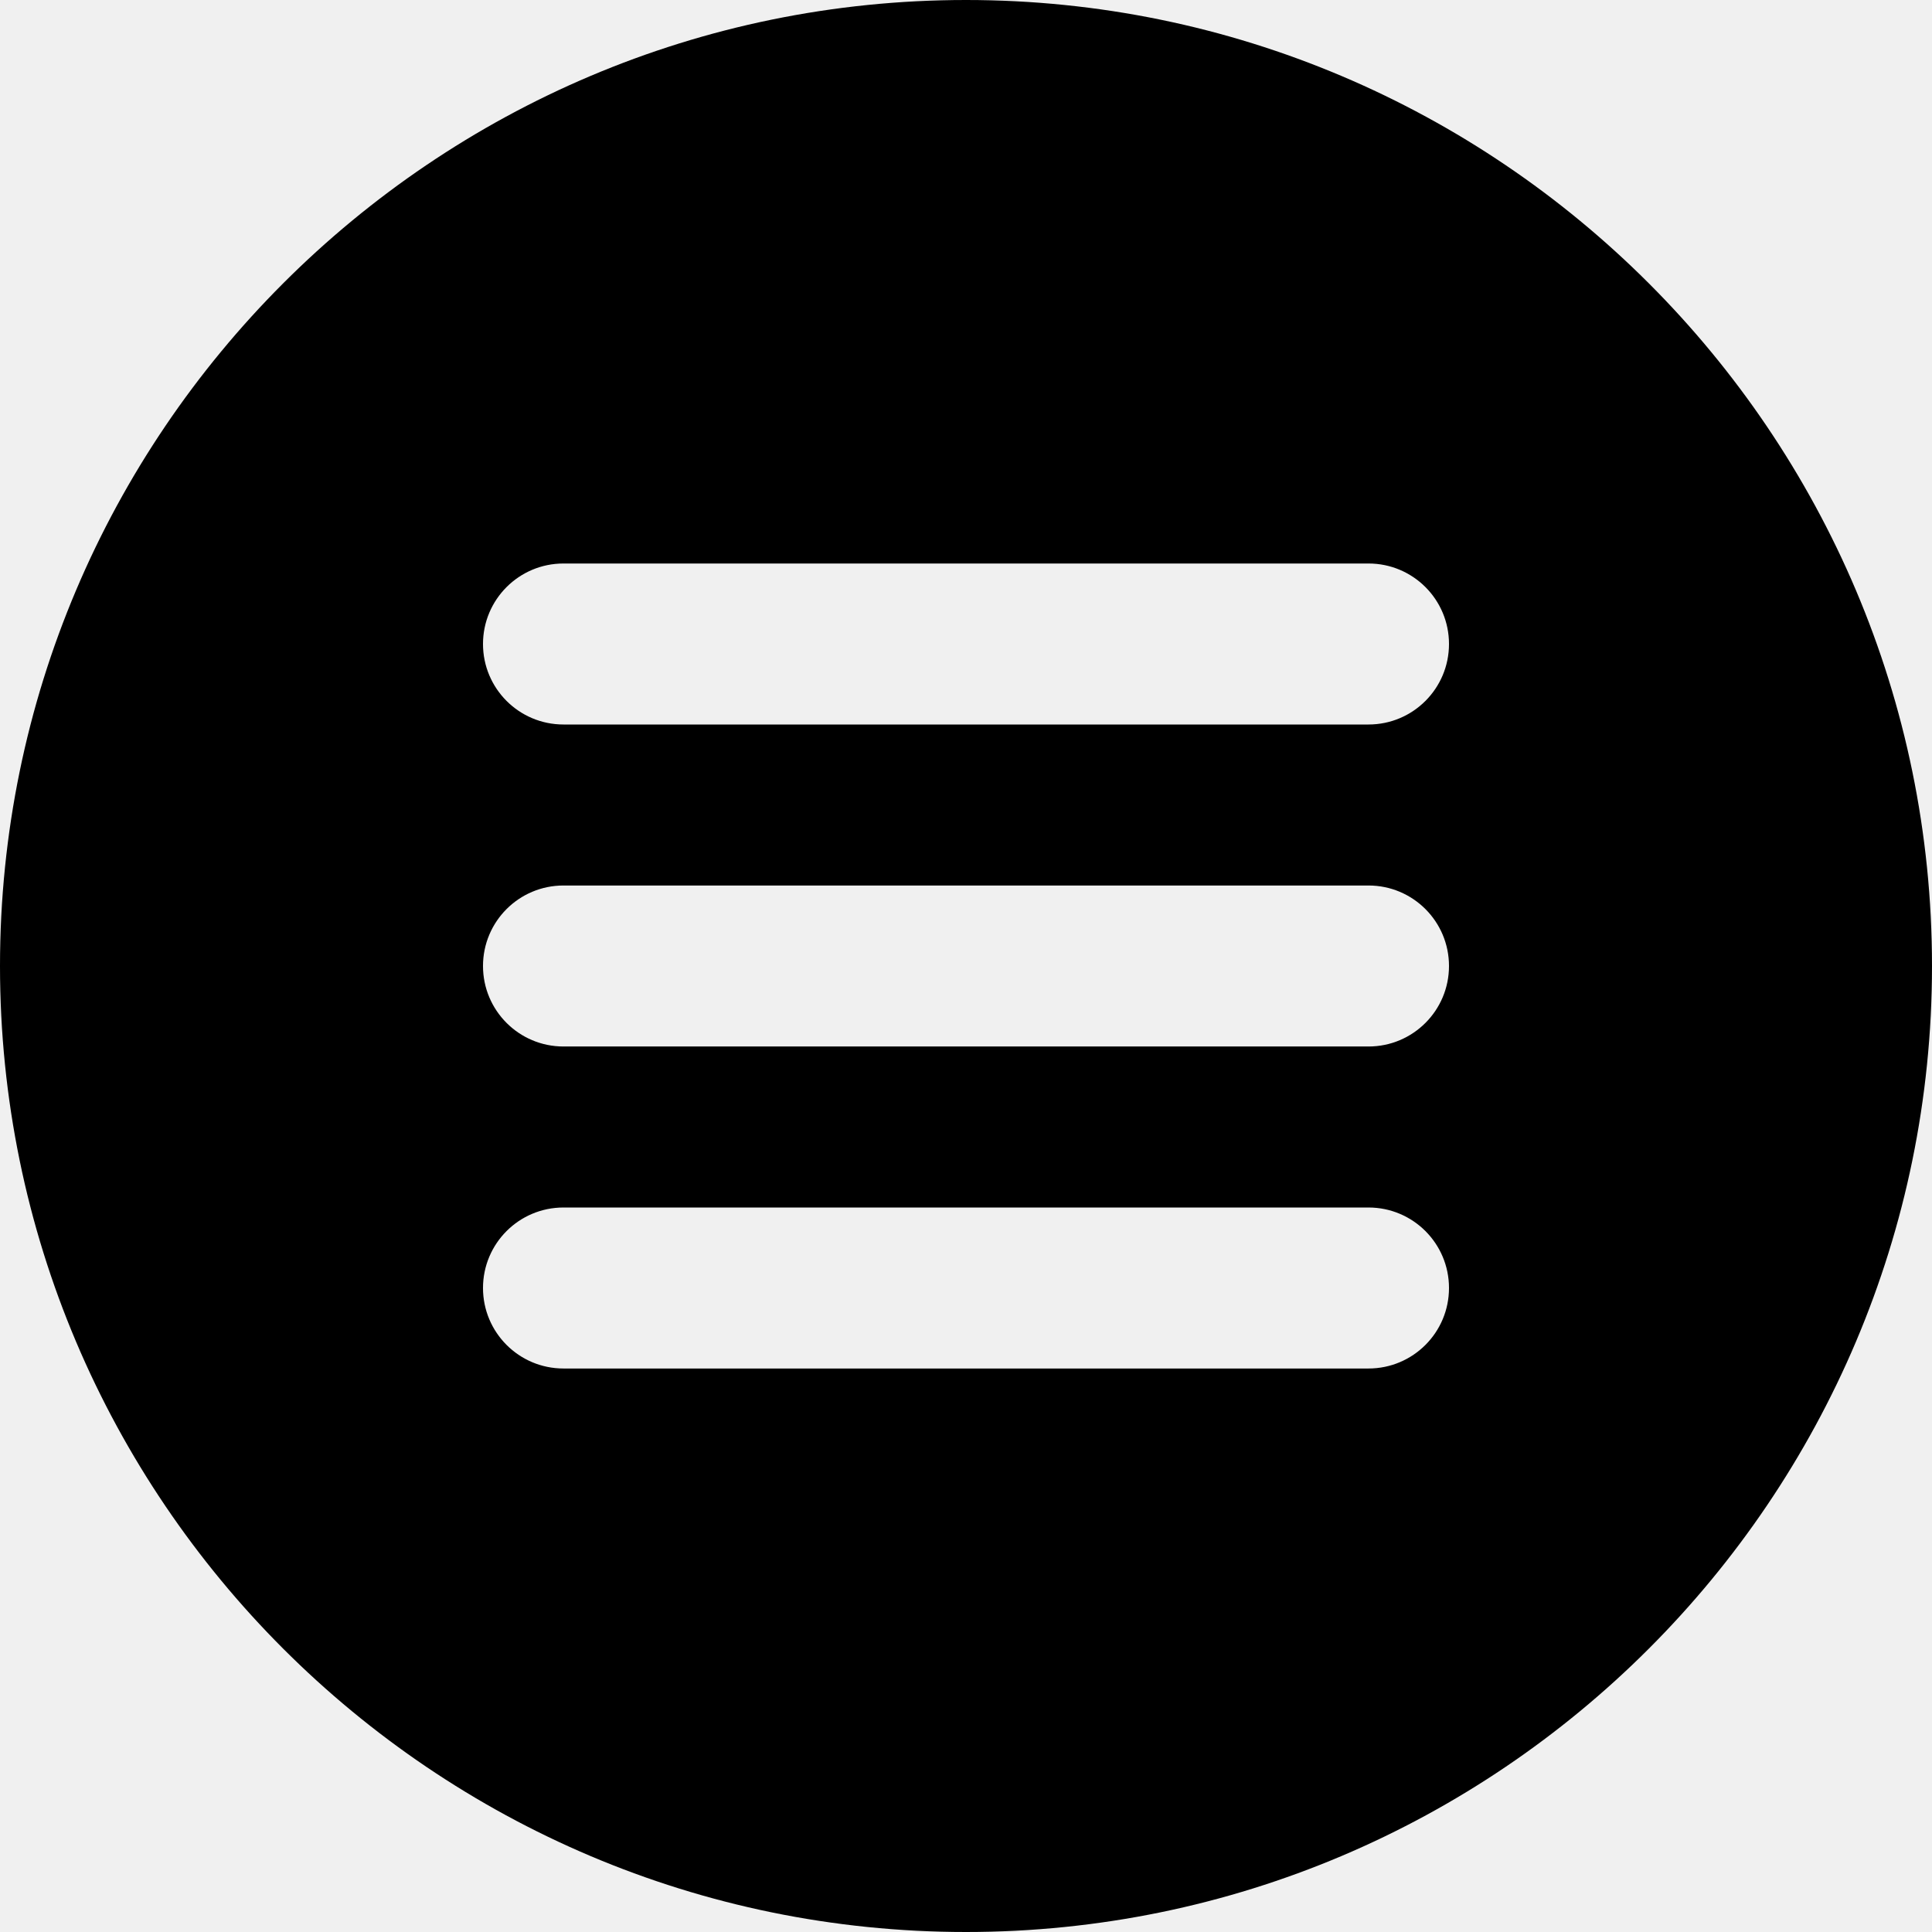
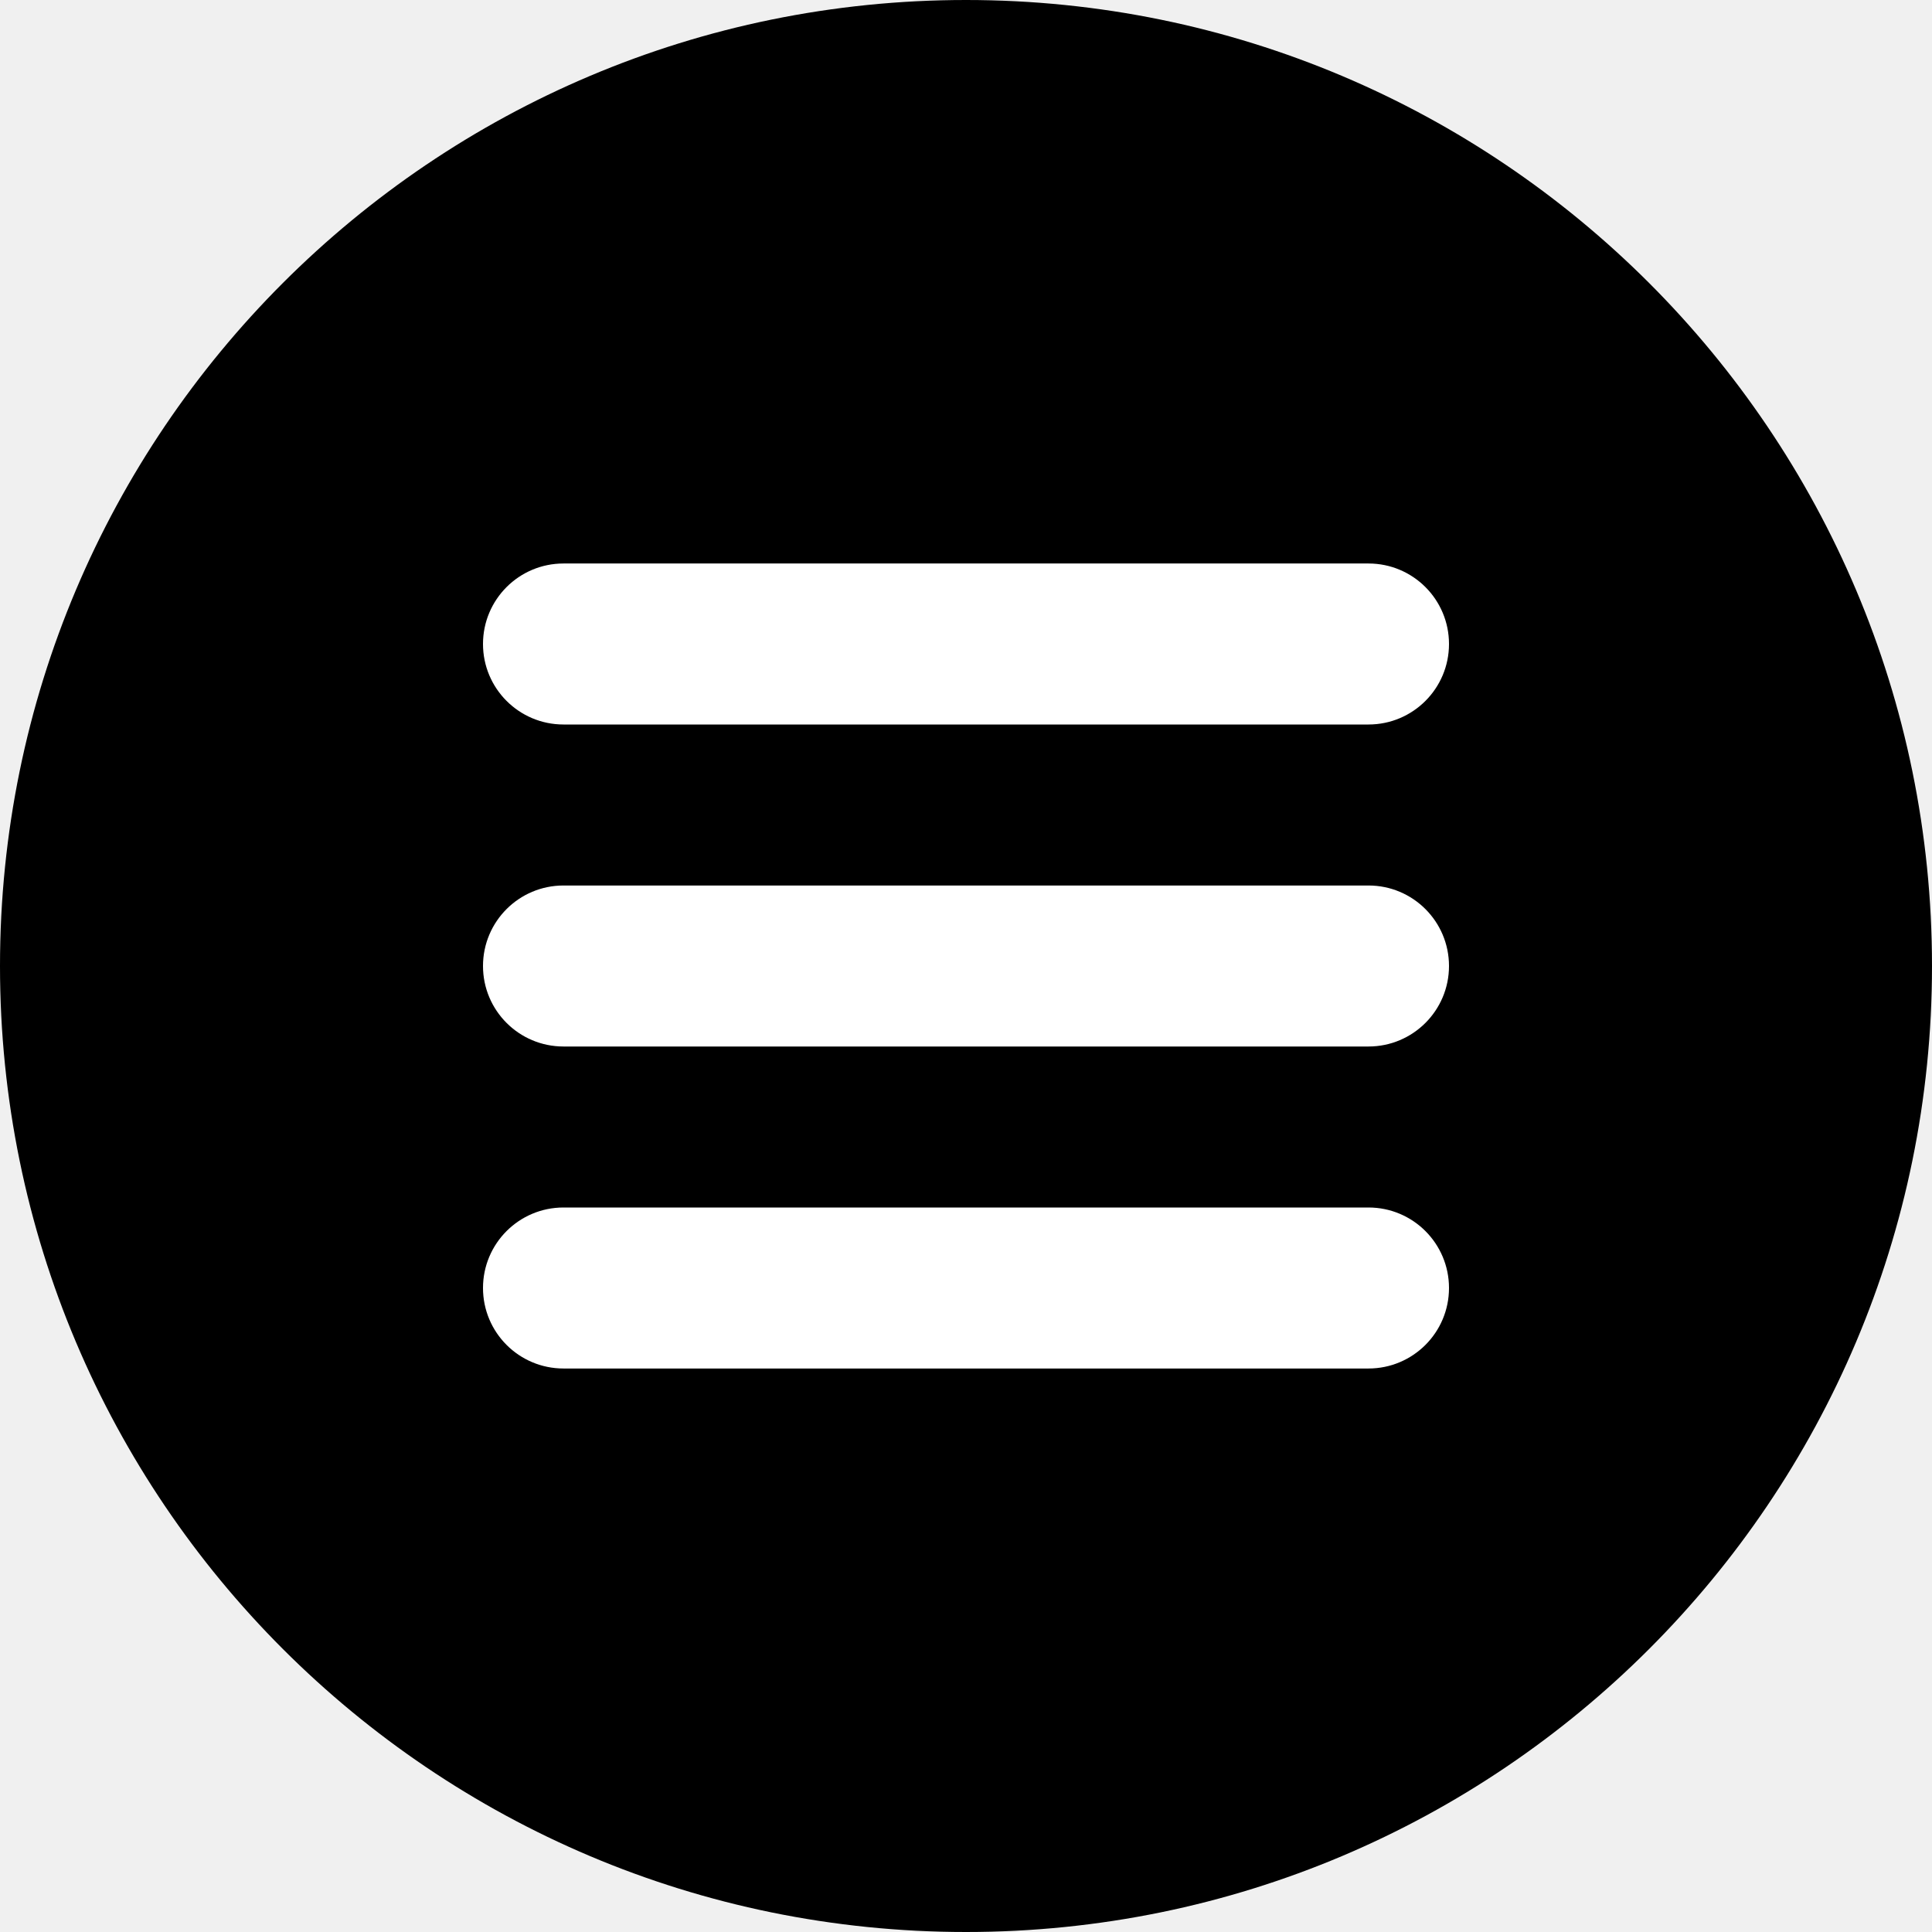
- <svg xmlns="http://www.w3.org/2000/svg" viewBox="0 0 512 512" fill="#000000">
-   <path d="M256 0C114.837 0 0 114.837 0 256s114.837 256 256 256 256-114.837 256-256S397.163 0 256 0m106.667 362.667H149.333c-11.797 0-21.333-9.557-21.333-21.333s9.536-21.333 21.333-21.333h213.333c11.797 0 21.333 9.557 21.333 21.333.001 11.775-9.535 21.333-21.332 21.333m0-85.334H149.333C137.536 277.333 128 267.776 128 256s9.536-21.333 21.333-21.333h213.333c11.797 0 21.333 9.557 21.333 21.333s-9.535 21.333-21.332 21.333m0-85.333H149.333C137.536 192 128 182.443 128 170.667s9.536-21.333 21.333-21.333h213.333c11.797 0 21.333 9.557 21.333 21.333S374.464 192 362.667 192" />
+ <svg xmlns="http://www.w3.org/2000/svg" viewBox="0 0 512 512" fill="none">
+   <circle cx="256" cy="256" r="256" fill="#000000" />
+   <g fill="#ffffff">
+     <rect x="128" y="149.333" width="256" height="42.667" rx="21.333" />
+     <rect x="128" y="234.667" width="256" height="42.667" rx="21.333" />
+     <rect x="128" y="320" width="256" height="42.667" rx="21.333" />
+   </g>
</svg>
